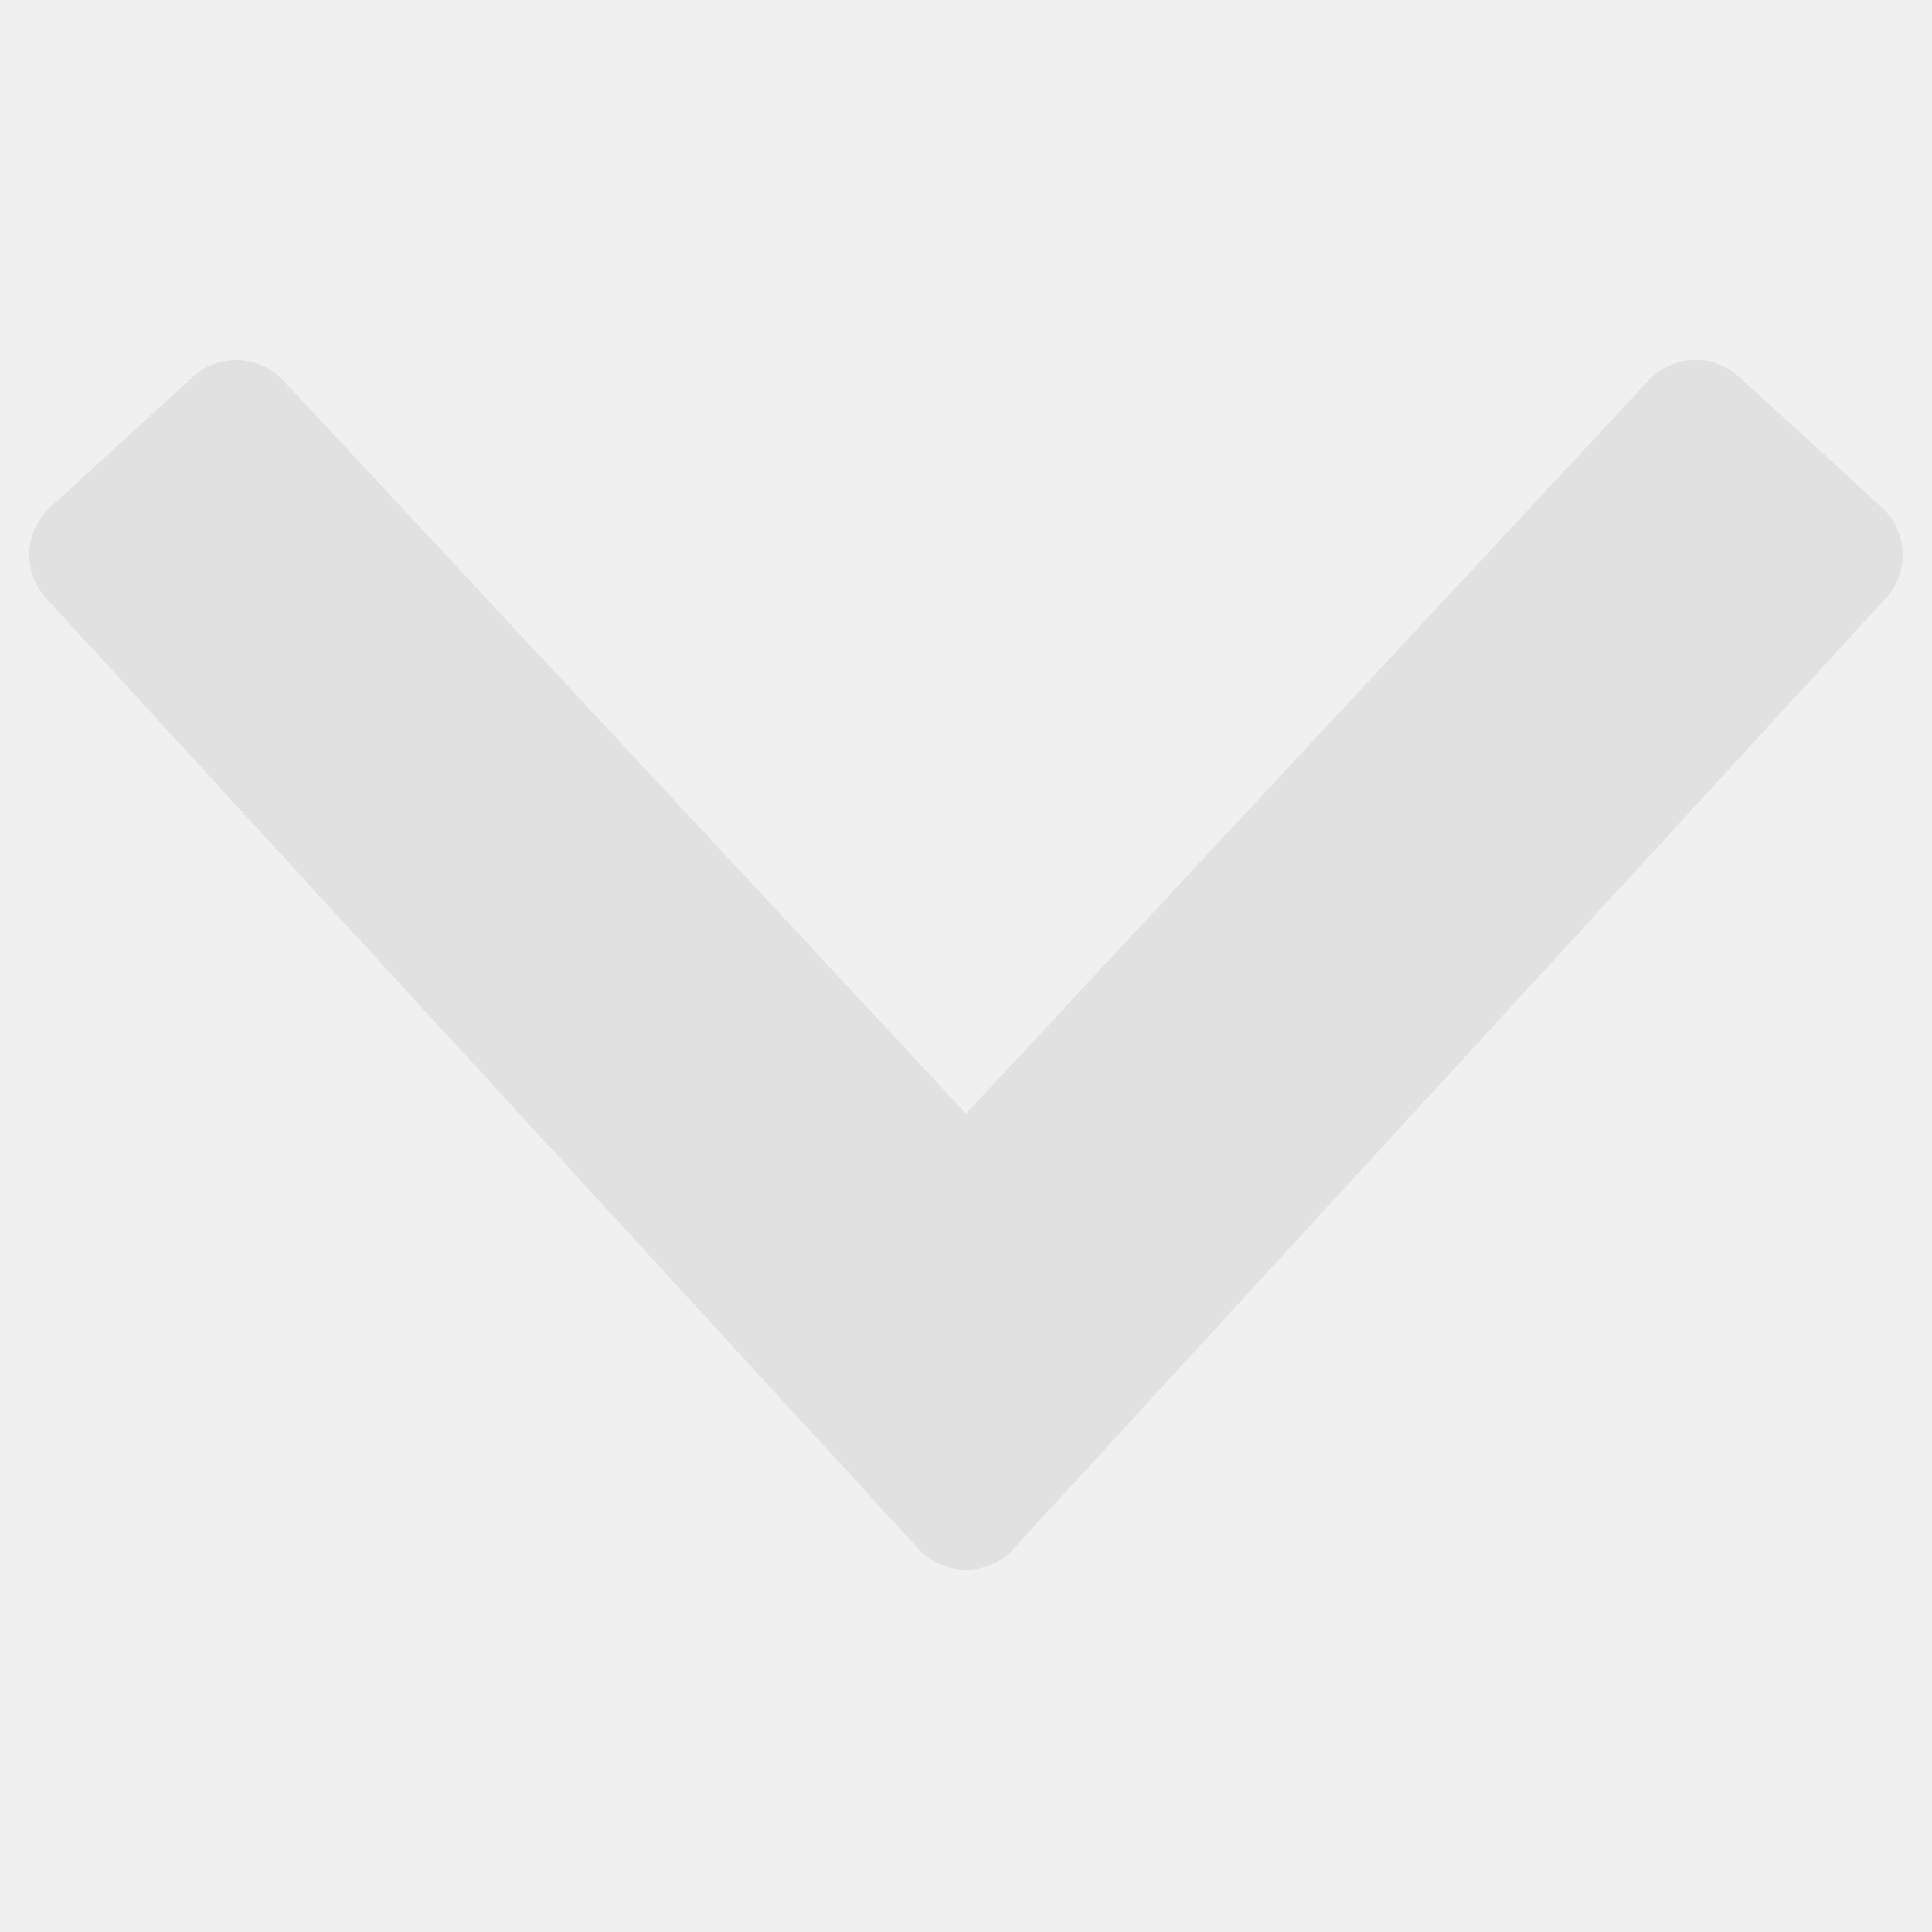
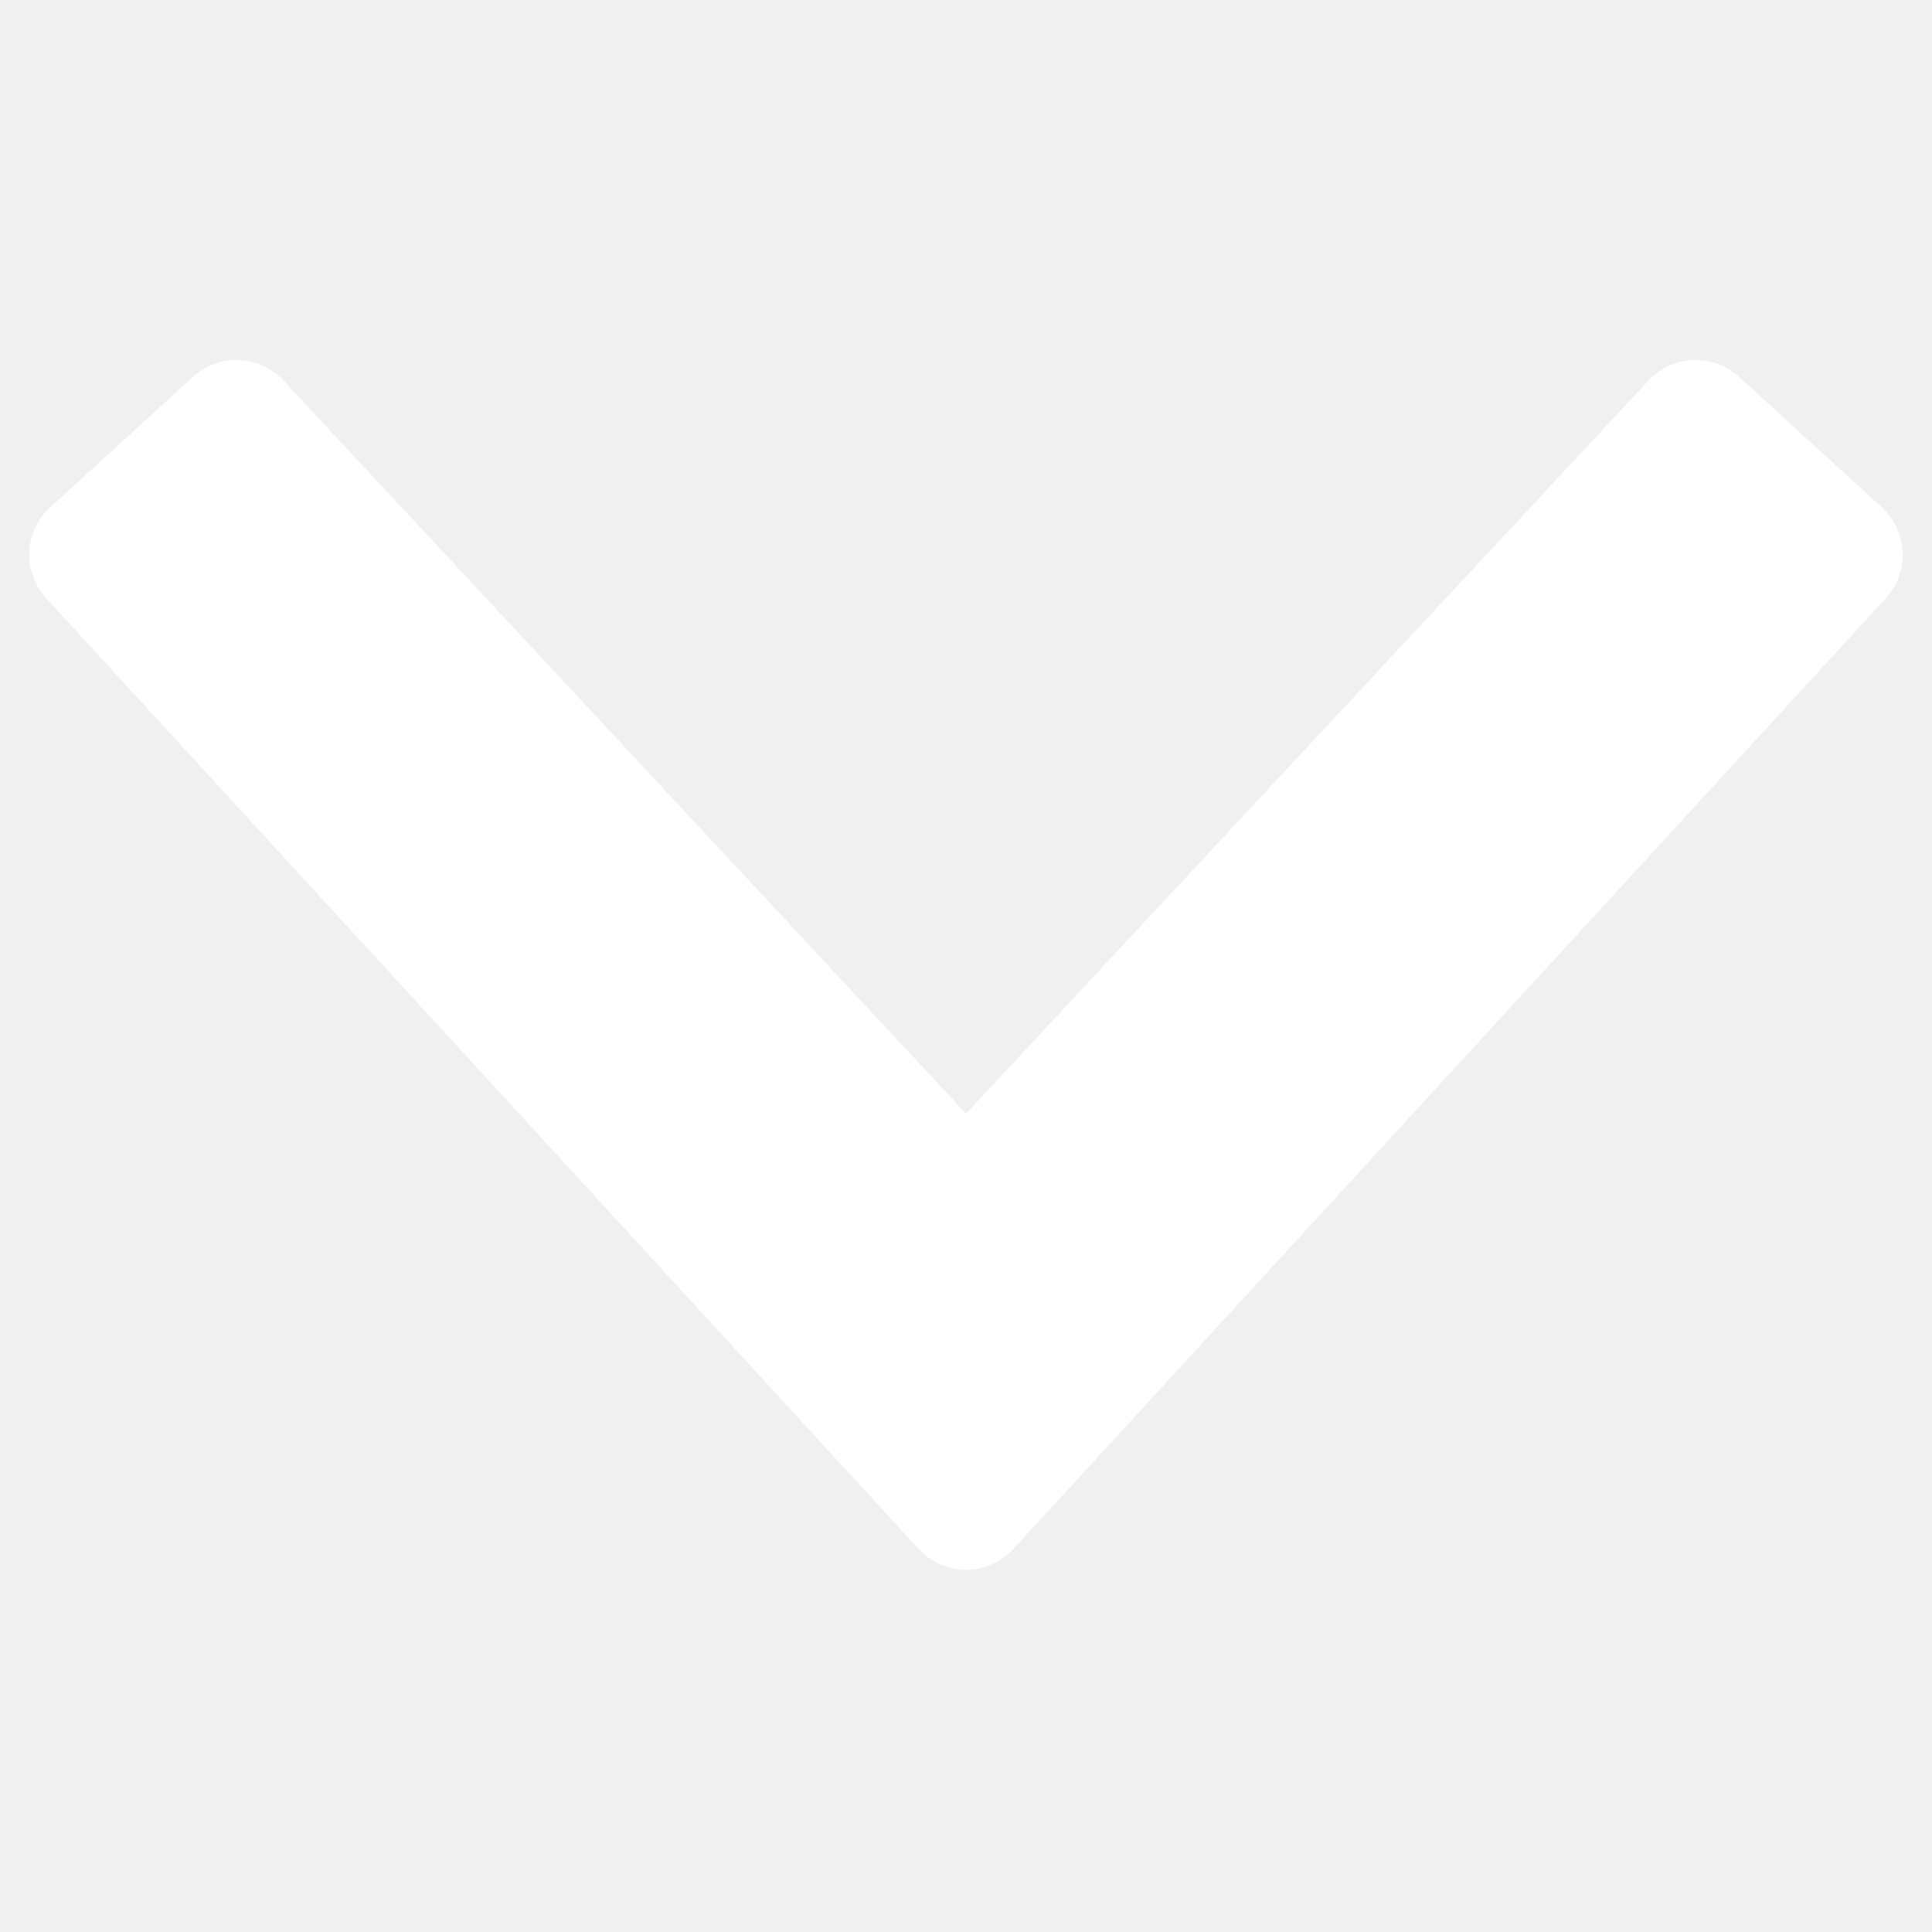
<svg xmlns="http://www.w3.org/2000/svg" width="30" height="30" viewBox="0 0 30 30">
-   <path d="M3.67 6.59L1.455 8.615 15 23.375l13.545-14.76L26.33 6.59 15 18.76z" fill="#e1e1e1" stroke="#e1e1e1" stroke-width="2" stroke-linecap="round" stroke-linejoin="round" />
+   <path d="M3.67 6.59L1.455 8.615 15 23.375l13.545-14.76L26.33 6.59 15 18.76z" fill="#fff" stroke="#fff" stroke-width="2" stroke-linecap="round" stroke-linejoin="round" />
</svg>
